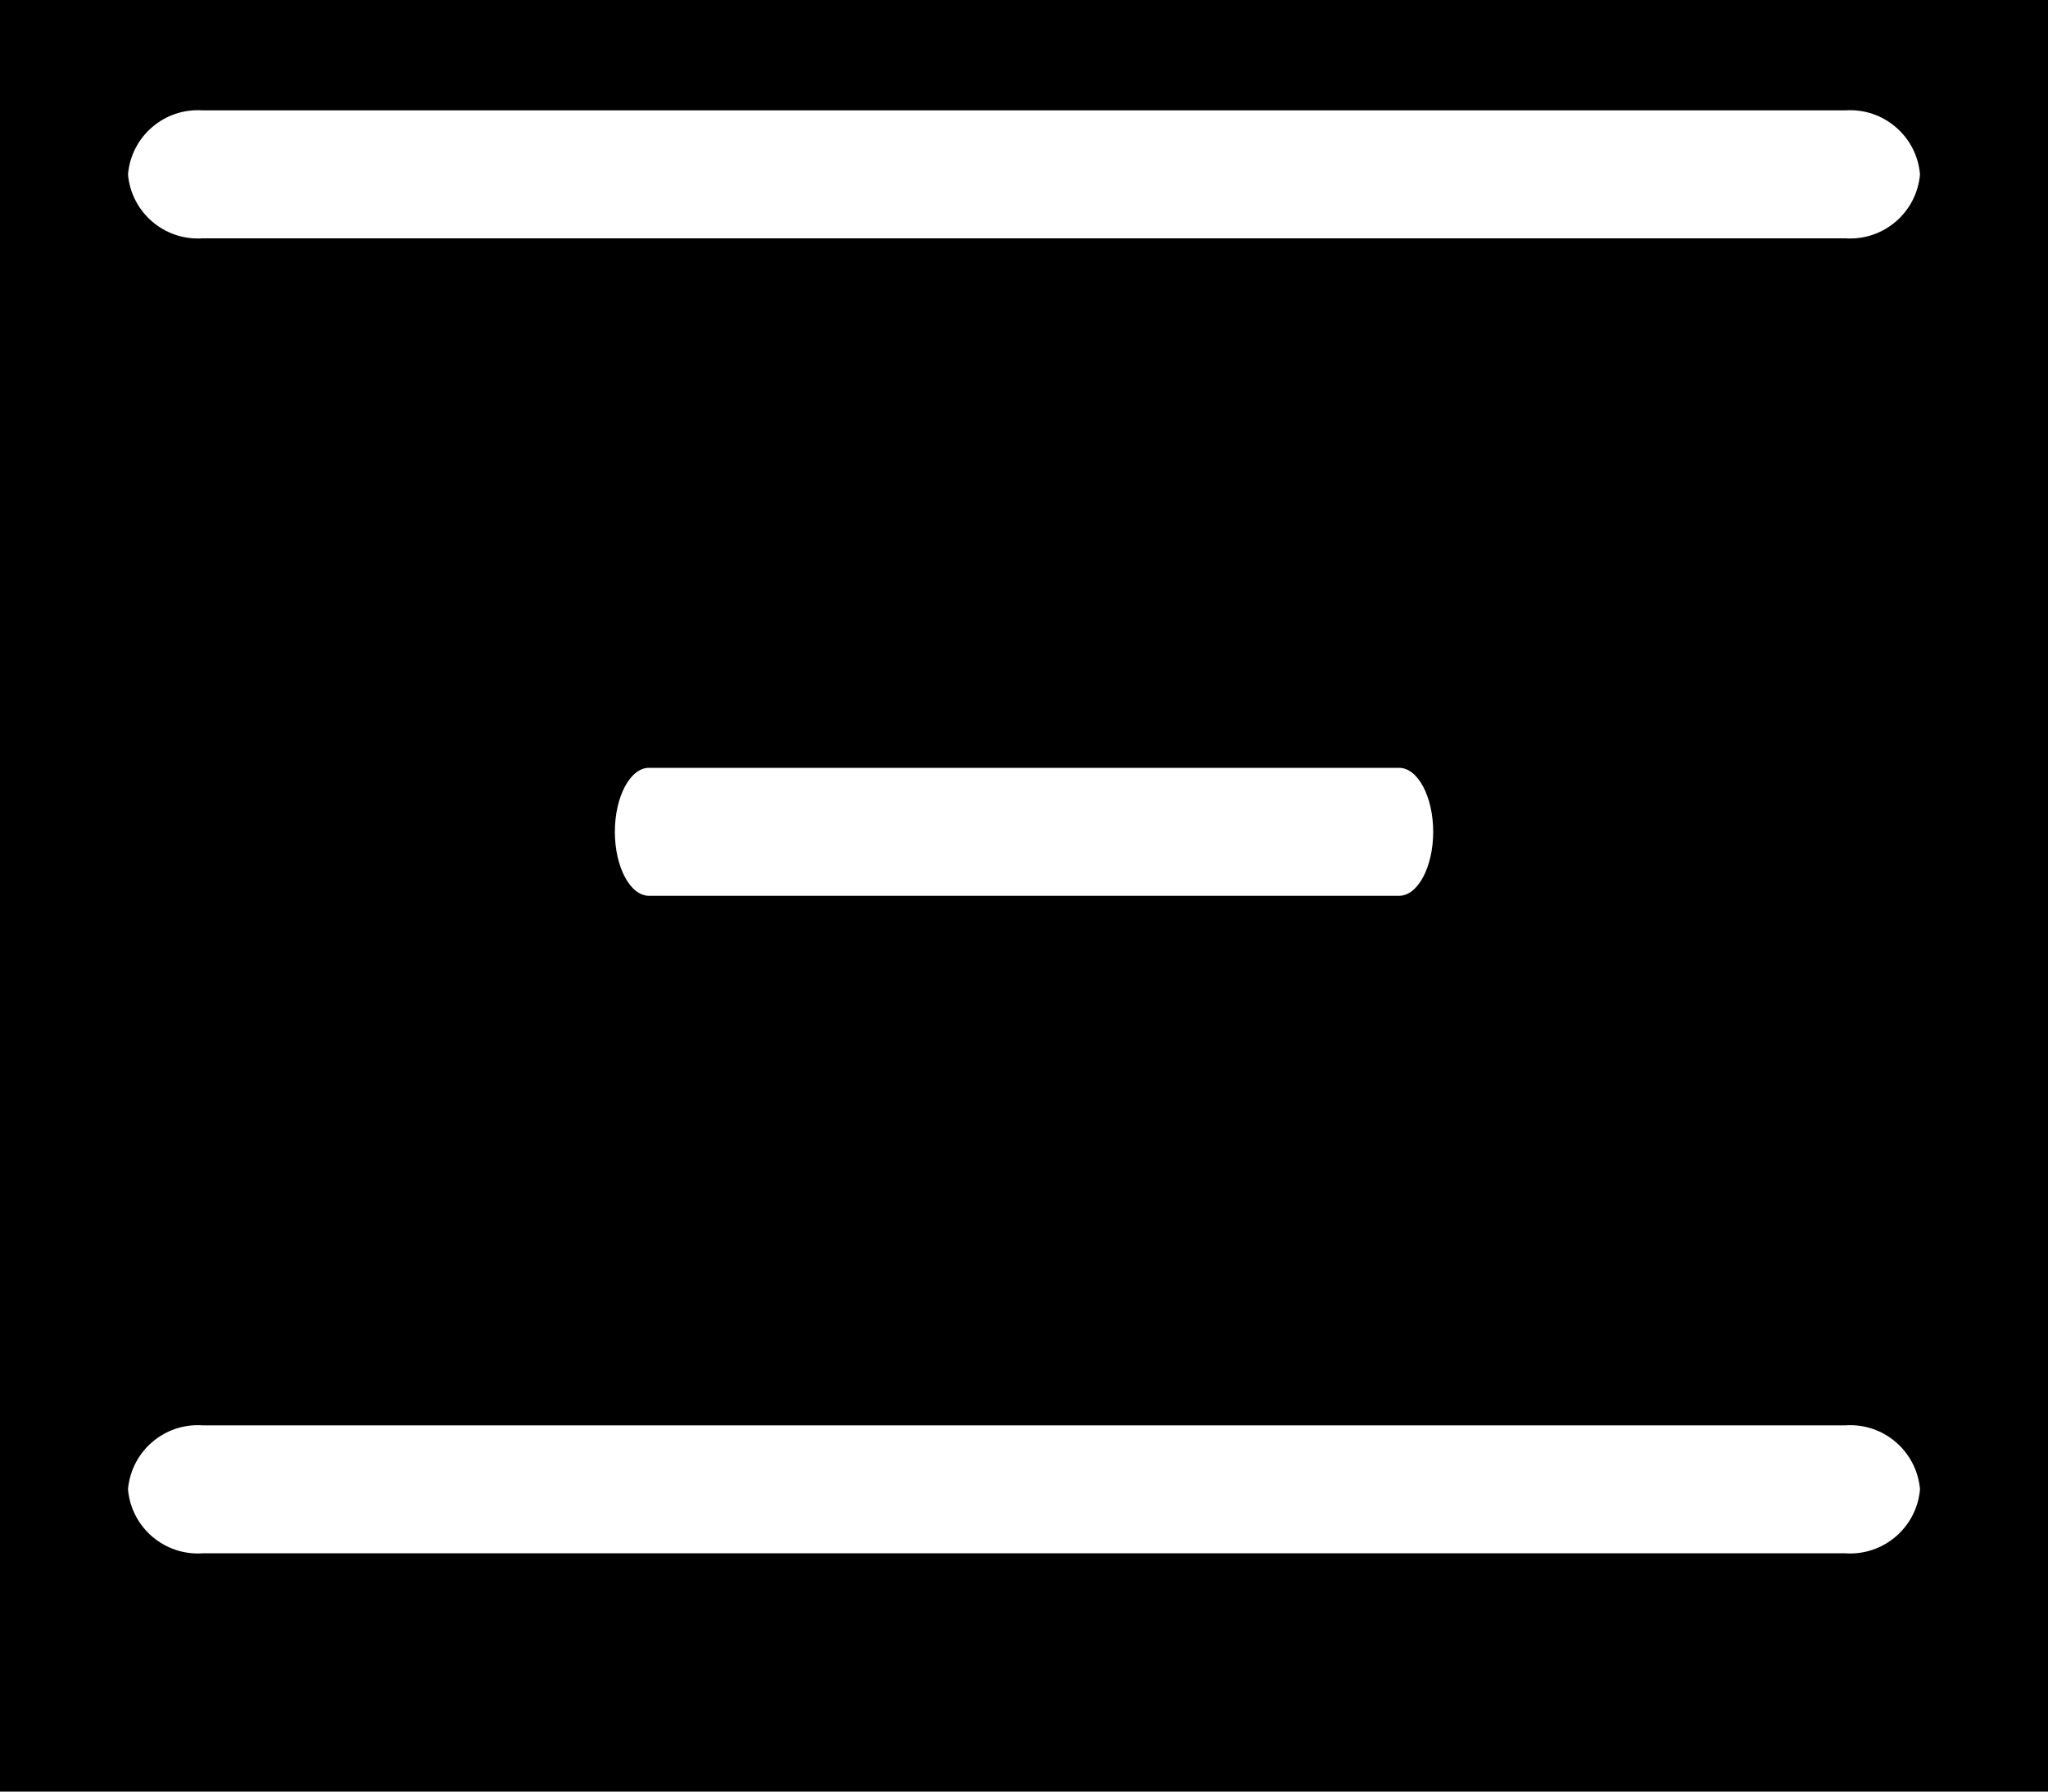
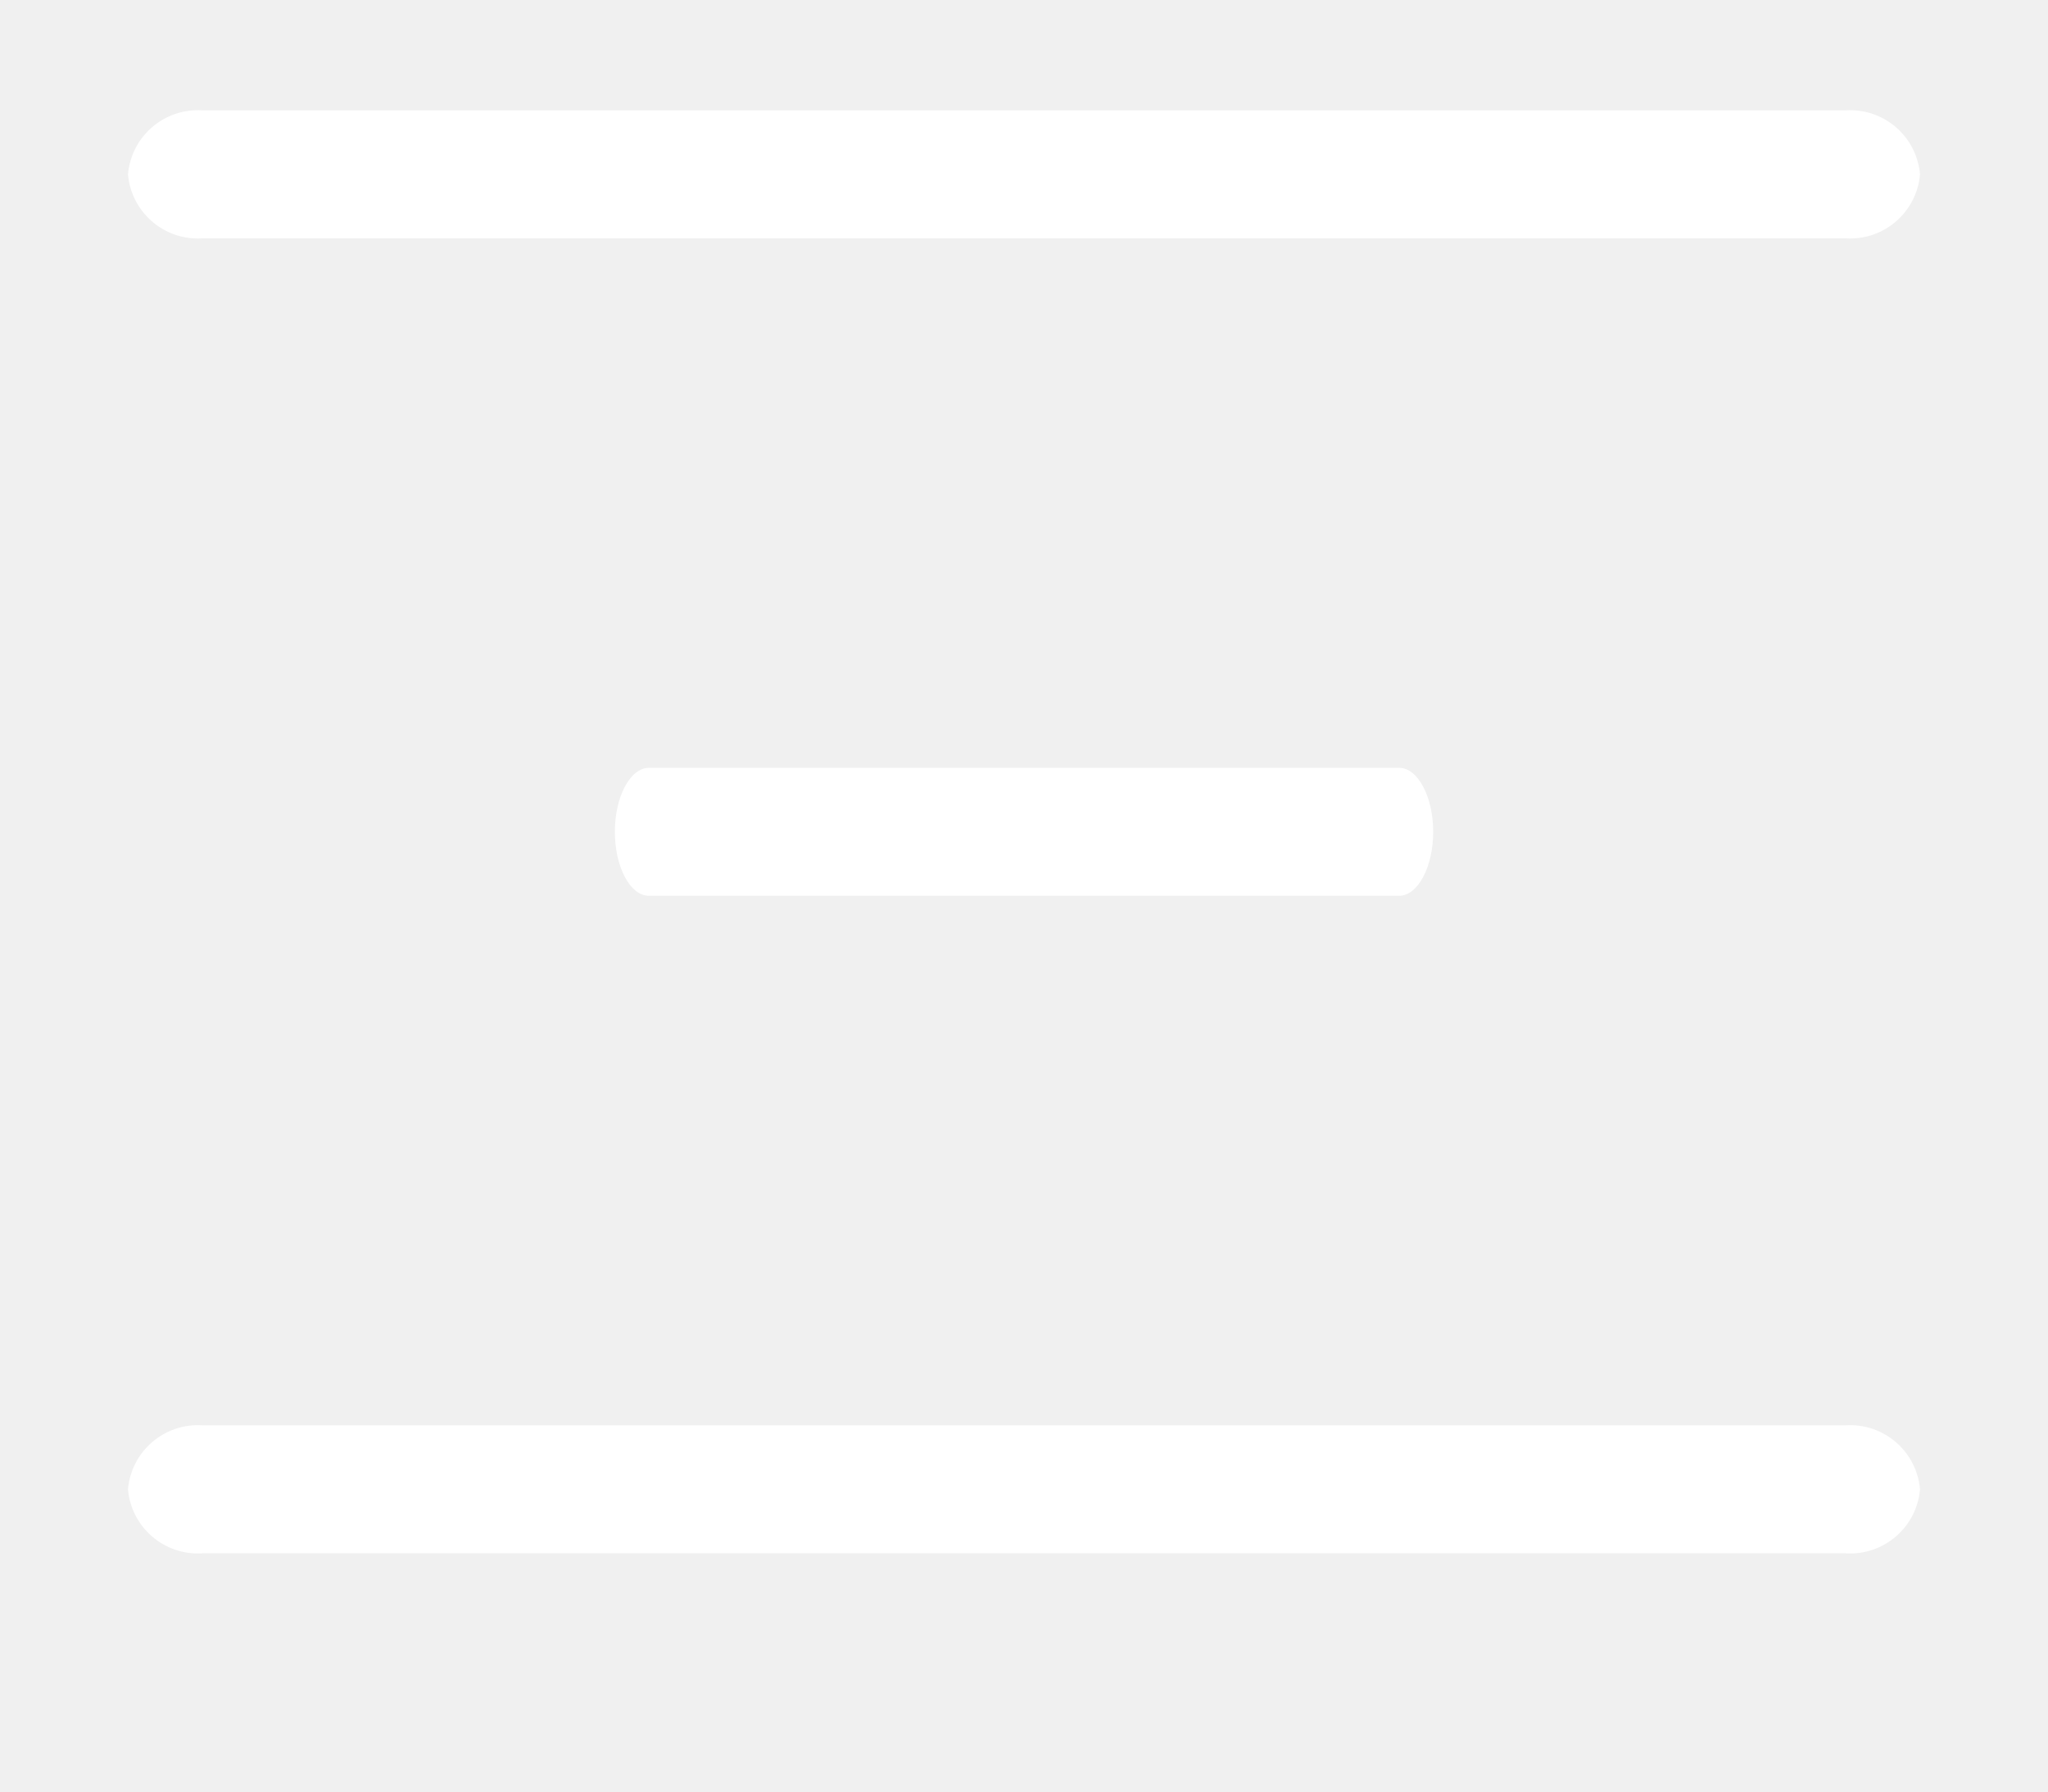
- <svg xmlns="http://www.w3.org/2000/svg" width="40" height="35" viewBox="0 0 40 35">
+ <svg xmlns="http://www.w3.org/2000/svg" fill="transparent" width="40" height="35" viewBox="0 0 40 35">
  <g id="NavMenuIcon" transform="translate(-2 -8.05)">
    <rect id="Box" width="40" height="35" transform="translate(2 8.05)" />
    <path id="Line3" d="M38.042,26.125H5.958A1.37,1.37,0,0,1,4.5,24.875h0a1.37,1.37,0,0,1,1.458-1.25H38.042a1.37,1.37,0,0,1,1.458,1.25h0A1.37,1.37,0,0,1,38.042,26.125Z" transform="translate(0 12.27)" fill="#fff" />
    <path id="Line2" d="M19.817,19.375H5.166c-.366,0-.666-.562-.666-1.25h0c0-.687.3-1.25.666-1.25H19.817c.366,0,.666.563.666,1.25h0C20.483,18.813,20.183,19.375,19.817,19.375Z" transform="translate(9.509 6.175)" fill="#fff" />
    <path id="Line1" d="M38.042,12.625H5.958A1.37,1.37,0,0,1,4.5,11.375h0a1.37,1.37,0,0,1,1.458-1.25H38.042a1.37,1.37,0,0,1,1.458,1.25h0A1.37,1.37,0,0,1,38.042,12.625Z" transform="translate(0 0.081)" fill="#fff" />
  </g>
</svg>
